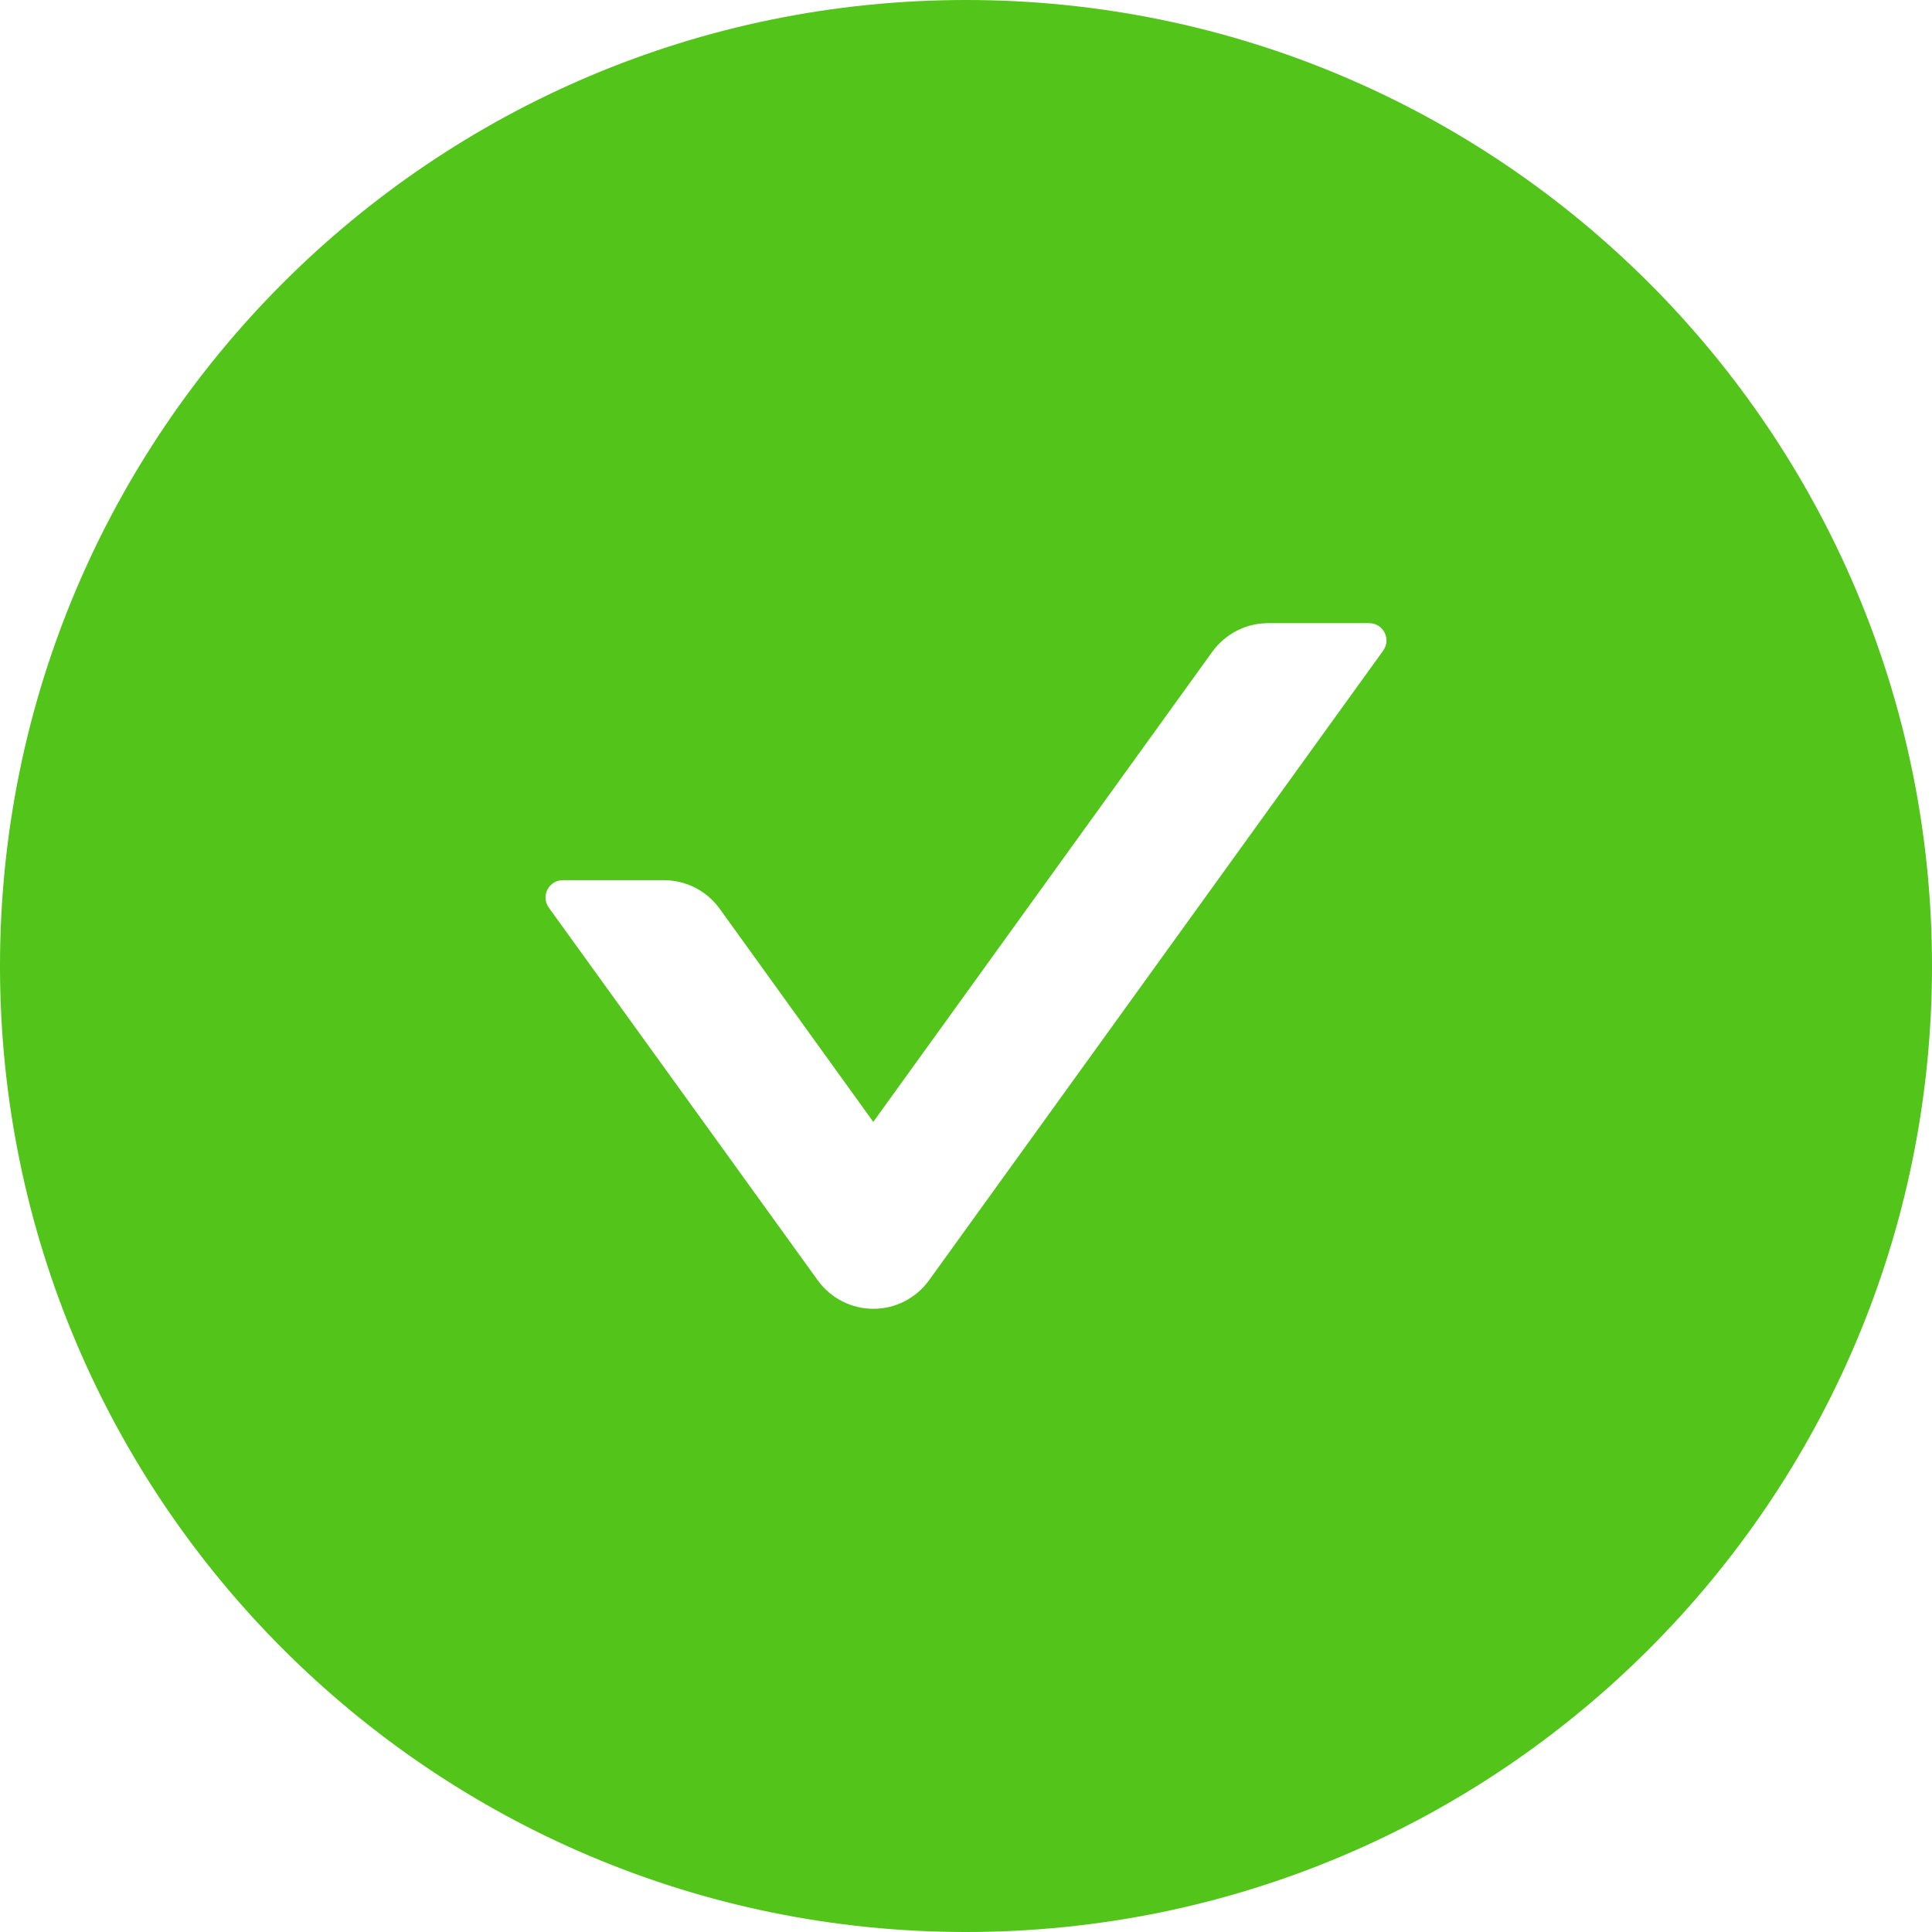
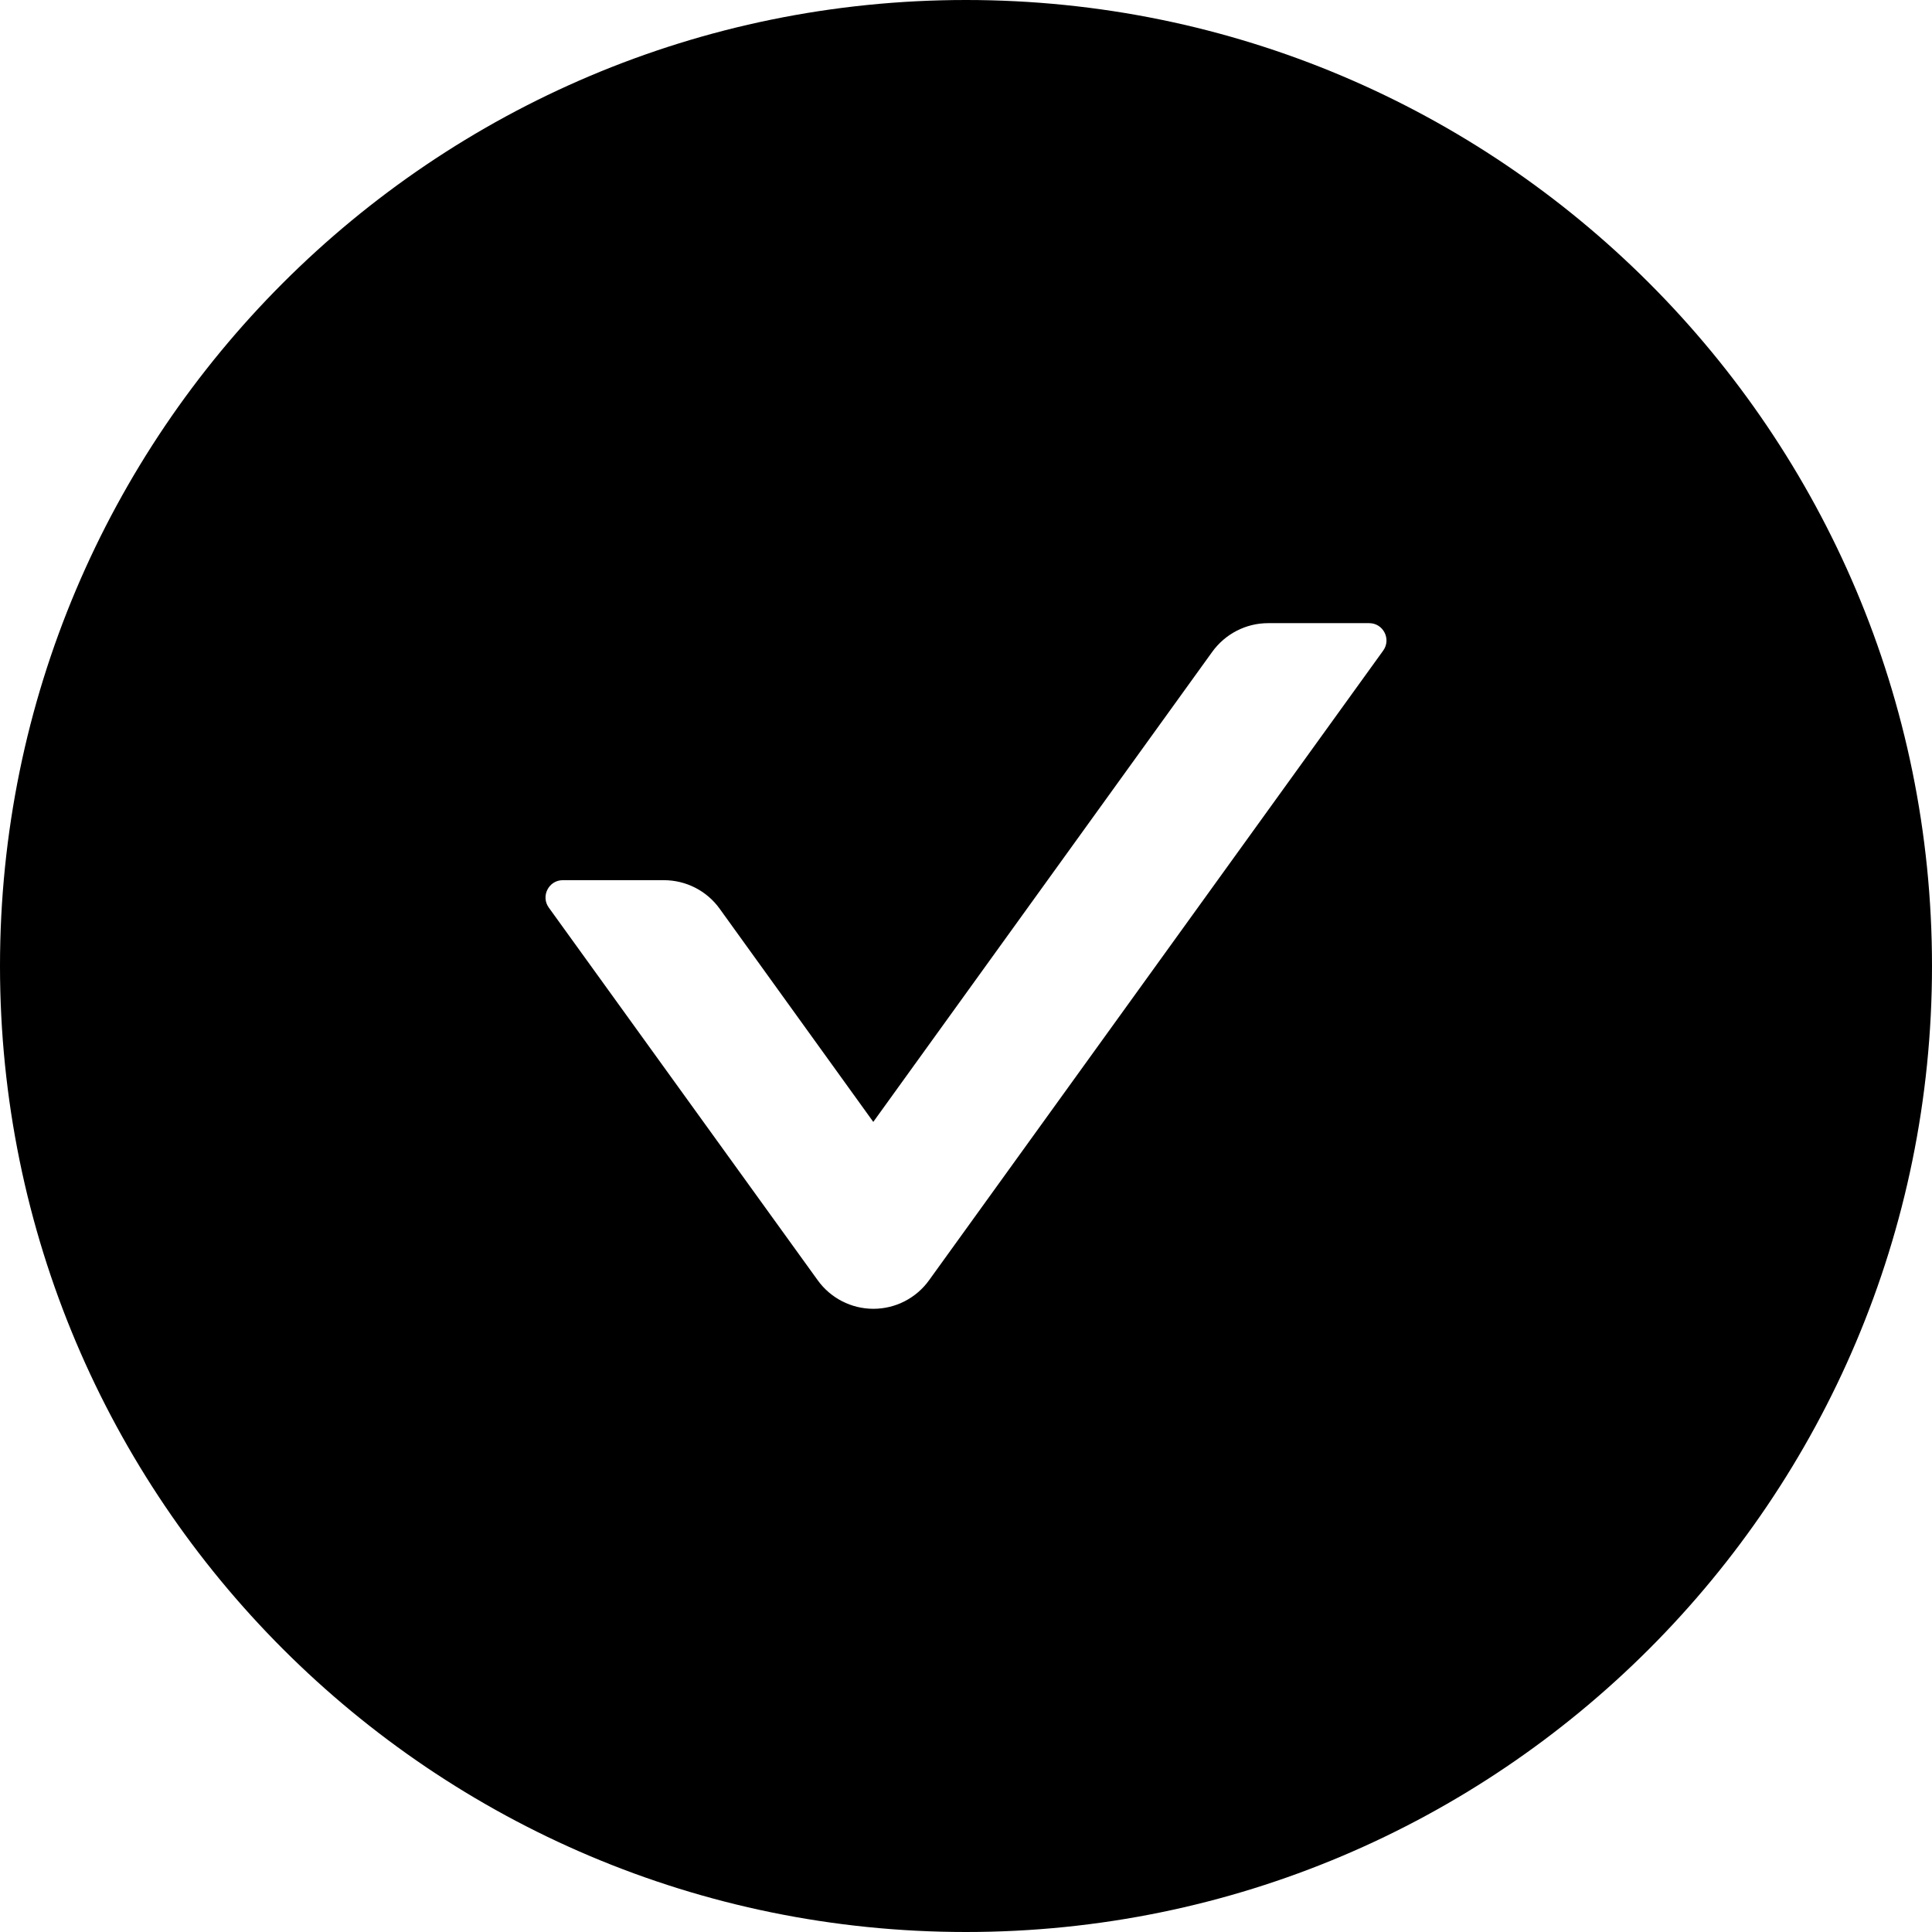
- <svg xmlns="http://www.w3.org/2000/svg" width="64" height="64" viewBox="64 64 896 896" focusable="false" class="" fill="#52c41a">
+ <svg xmlns="http://www.w3.org/2000/svg" width="64" height="64" viewBox="64 64 896 896" focusable="false" class="" fill="currentColor">
  <path d="M512 64C264.6 64 64 264.6 64 512s200.6 448 448 448 448-200.6 448-448S759.4 64 512 64zm193.5 301.7l-210.6 292a31.8 31.8 0 01-51.7 0L318.5 484.9c-3.8-5.3 0-12.7 6.5-12.7h46.9c10.2 0 19.9 4.9 25.9 13.3l71.2 98.8 157.2-218c6-8.3 15.6-13.3 25.9-13.3H699c6.5 0 10.3 7.4 6.5 12.7z" />
</svg>
